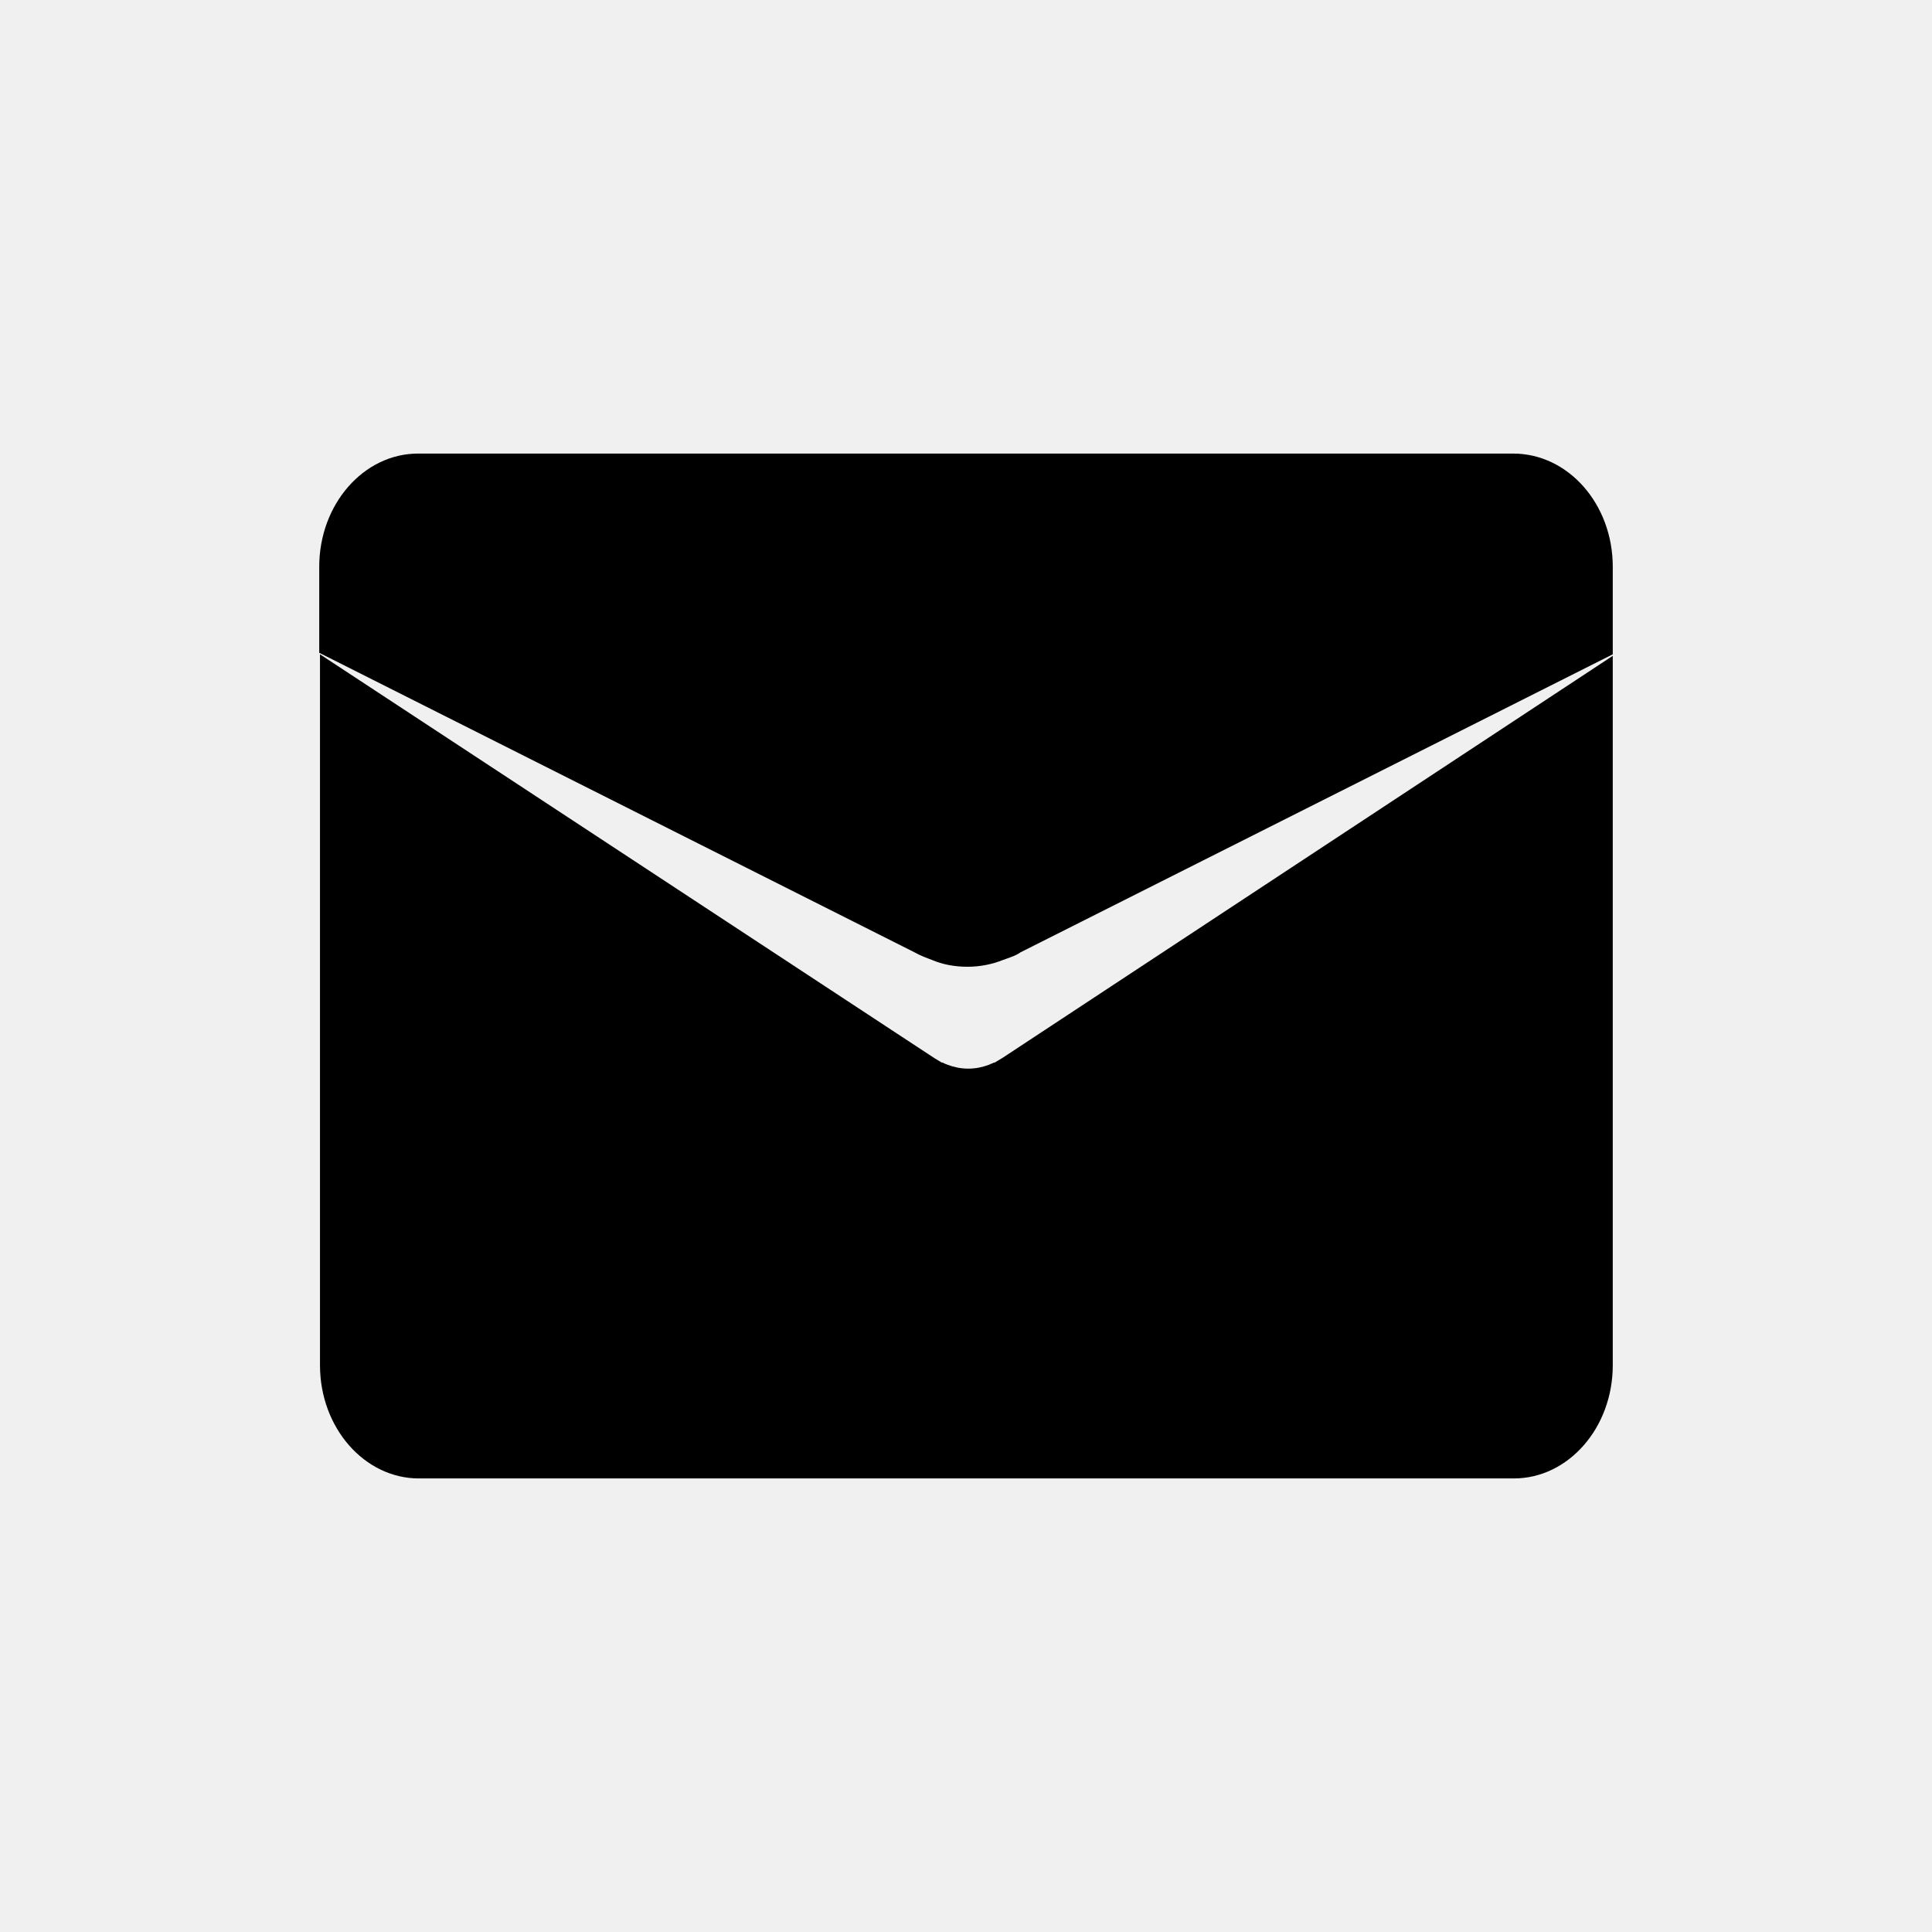
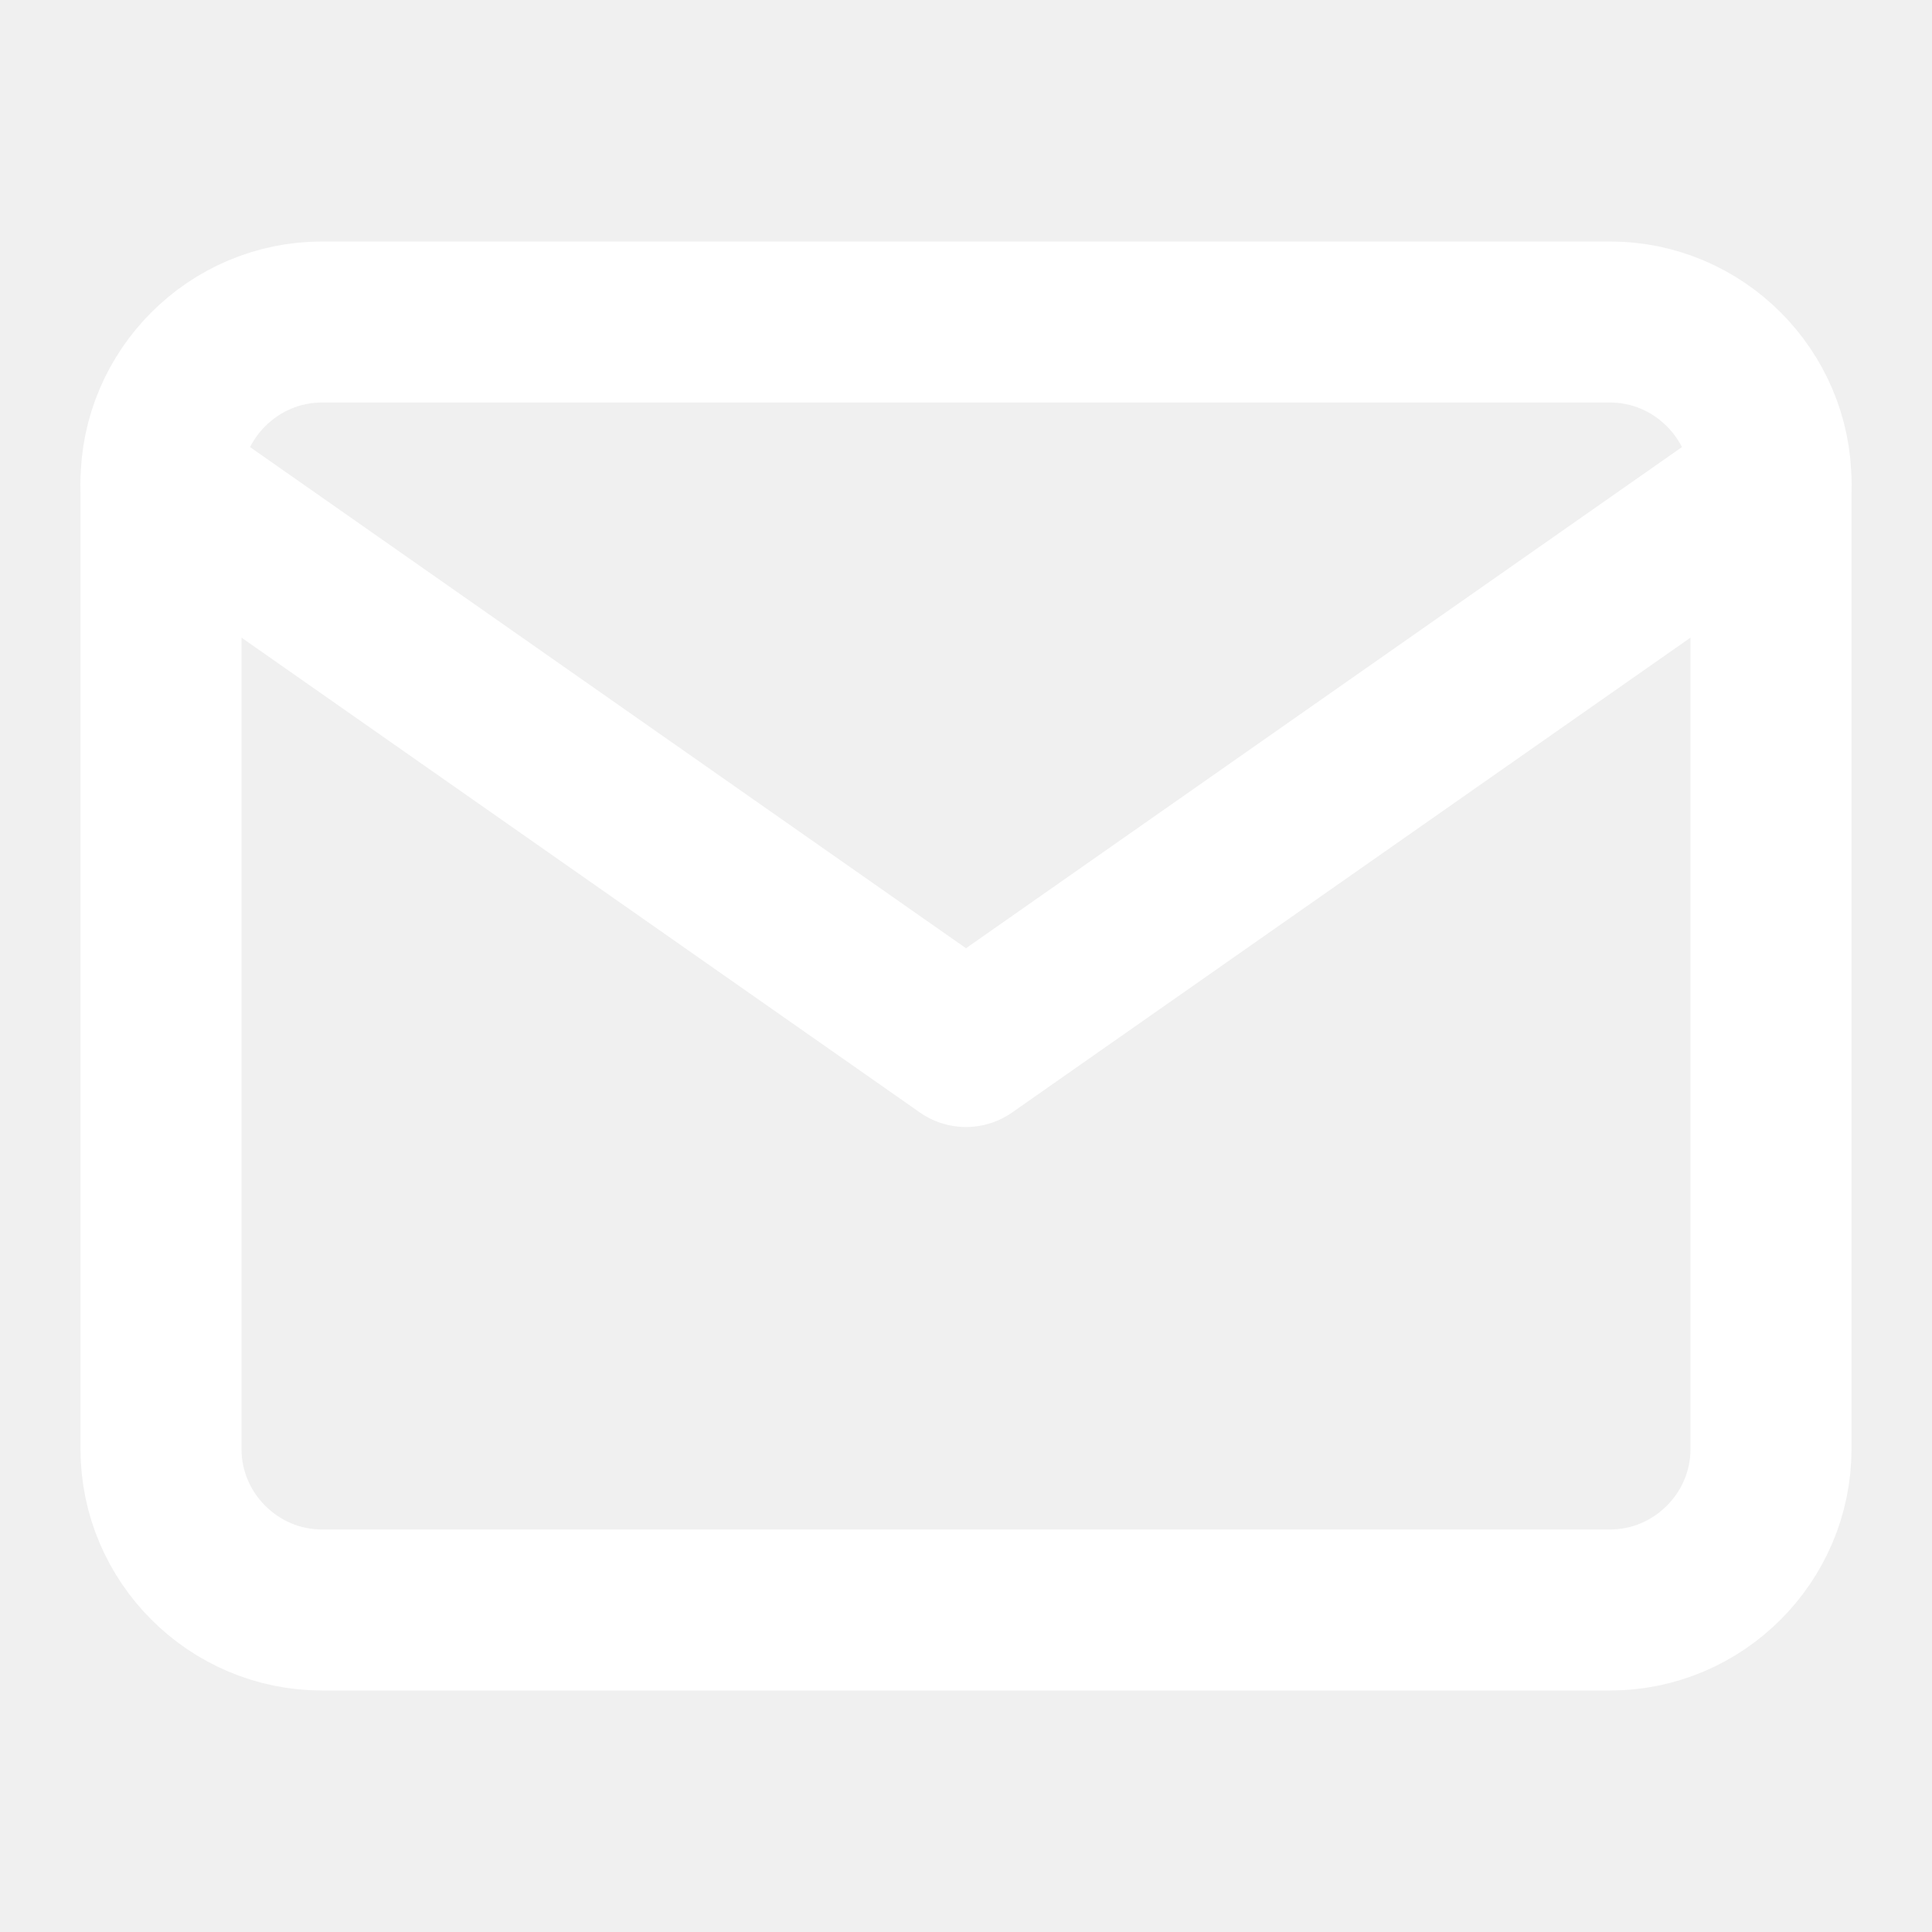
- <svg xmlns="http://www.w3.org/2000/svg" version="1.1" id="圖層_1" x="0px" y="0px" viewBox="0 0 256 256" style="enable-background:new 0 0 256 256;" xml:space="preserve">
-   <g id="Mail">
-     <path d="M213.7,75.1v11.6l-78.5,39.5c-0.7,0.5-1.5,0.7-2.3,1c-1.5,0.6-3.1,0.9-4.7,0.9c-1.7,0-3.3-0.3-4.7-0.9   c-0.8-0.3-1.6-0.6-2.3-1L42.3,86.5V75.1c0-8.3,5.9-15,13.1-15h145.1C207.8,60.1,213.7,66.8,213.7,75.1z" />
-     <path d="M213.7,86.9v94c0,8.3-5.9,15-13.1,15H55.5c-7.2,0-13.1-6.7-13.1-15V86.7l81.4,53.5l1,0.6c0,0,0,0,0.1,0   c0.2,0.1,0.4,0.2,0.7,0.3c0.8,0.3,1.7,0.5,2.7,0.5c1,0,1.9-0.2,2.7-0.5c0.2-0.1,0.5-0.2,0.7-0.3c0,0,0,0,0.1,0l1-0.6L213.7,86.9z" />
-   </g>
+ <svg xmlns="http://www.w3.org/2000/svg" width="24" height="24" viewBox="0 0 24 24" fill="none" stroke="#ffffff" stroke-width="2" stroke-linecap="round" stroke-linejoin="round" class="feather feather-mail">
+   <path d="M4 4h16c1.1 0 2 .9 2 2v12c0 1.1-.9 2-2 2H4c-1.1 0-2-.9-2-2V6c0-1.1.9-2 2-2z" />
+   <polyline points="22,6 12,13 2,6" />
</svg>
